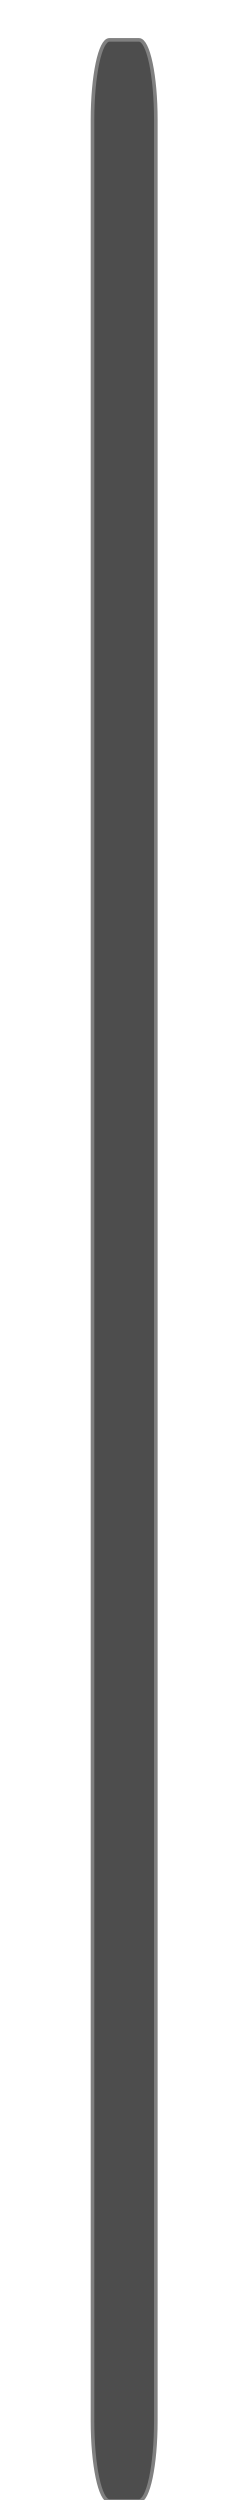
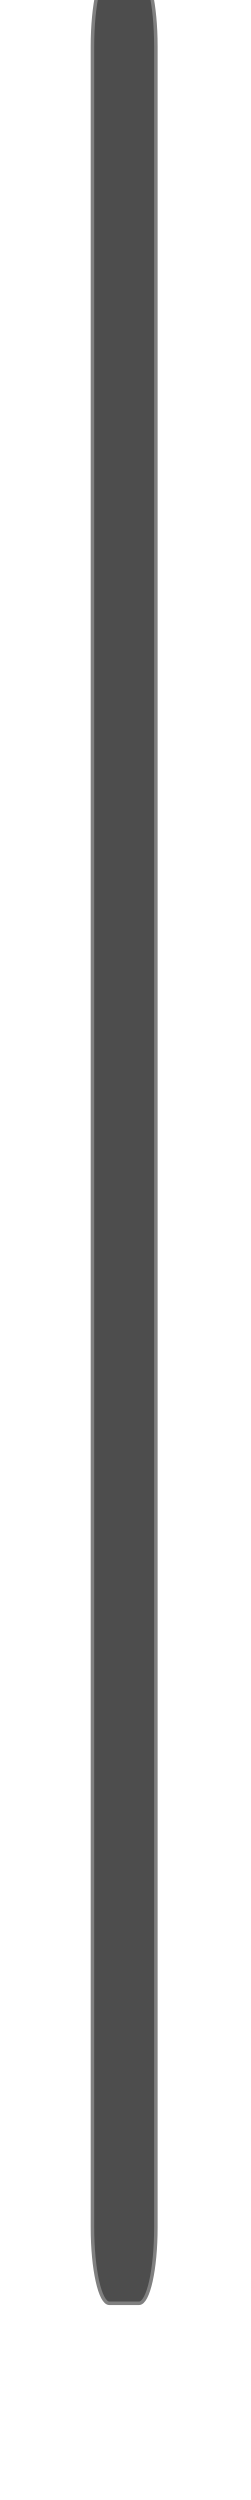
<svg xmlns="http://www.w3.org/2000/svg" version="1.1" width="30" height="300" id="svg2">
  <defs id="defs4" />
-   <rect style="fill:#4d4d4d;fill-opacity:1;stroke:#808080;stroke-width:0.432;stroke-linejoin:miter;stroke-miterlimit:0;stroke-opacity:1;stroke-dasharray:none" id="rect2981" width="7.6" height="295.331" x="11.1" y="4.787" ry="9.6" rx="2.021" />
+   <rect style="fill:#4d4d4d;fill-opacity:1;stroke:#808080;stroke-width:0.421;stroke-linejoin:miter;stroke-miterlimit:0;stroke-dasharray:none;stroke-opacity:1" id="rect2981" width="7.611" height="279.918" x="11.094" y="-3.523" ry="9.099" rx="2.024" />
+   <rect style="fill:none;fill-opacity:1;stroke:#666666;stroke-width:0;stroke-miterlimit:4;stroke-dasharray:none;stroke-dashoffset:0" id="rect4133" width="30.847" height="305.508" x="-0.593" y="-4.915" rx="2.025" ry="9.047" />
</svg>
